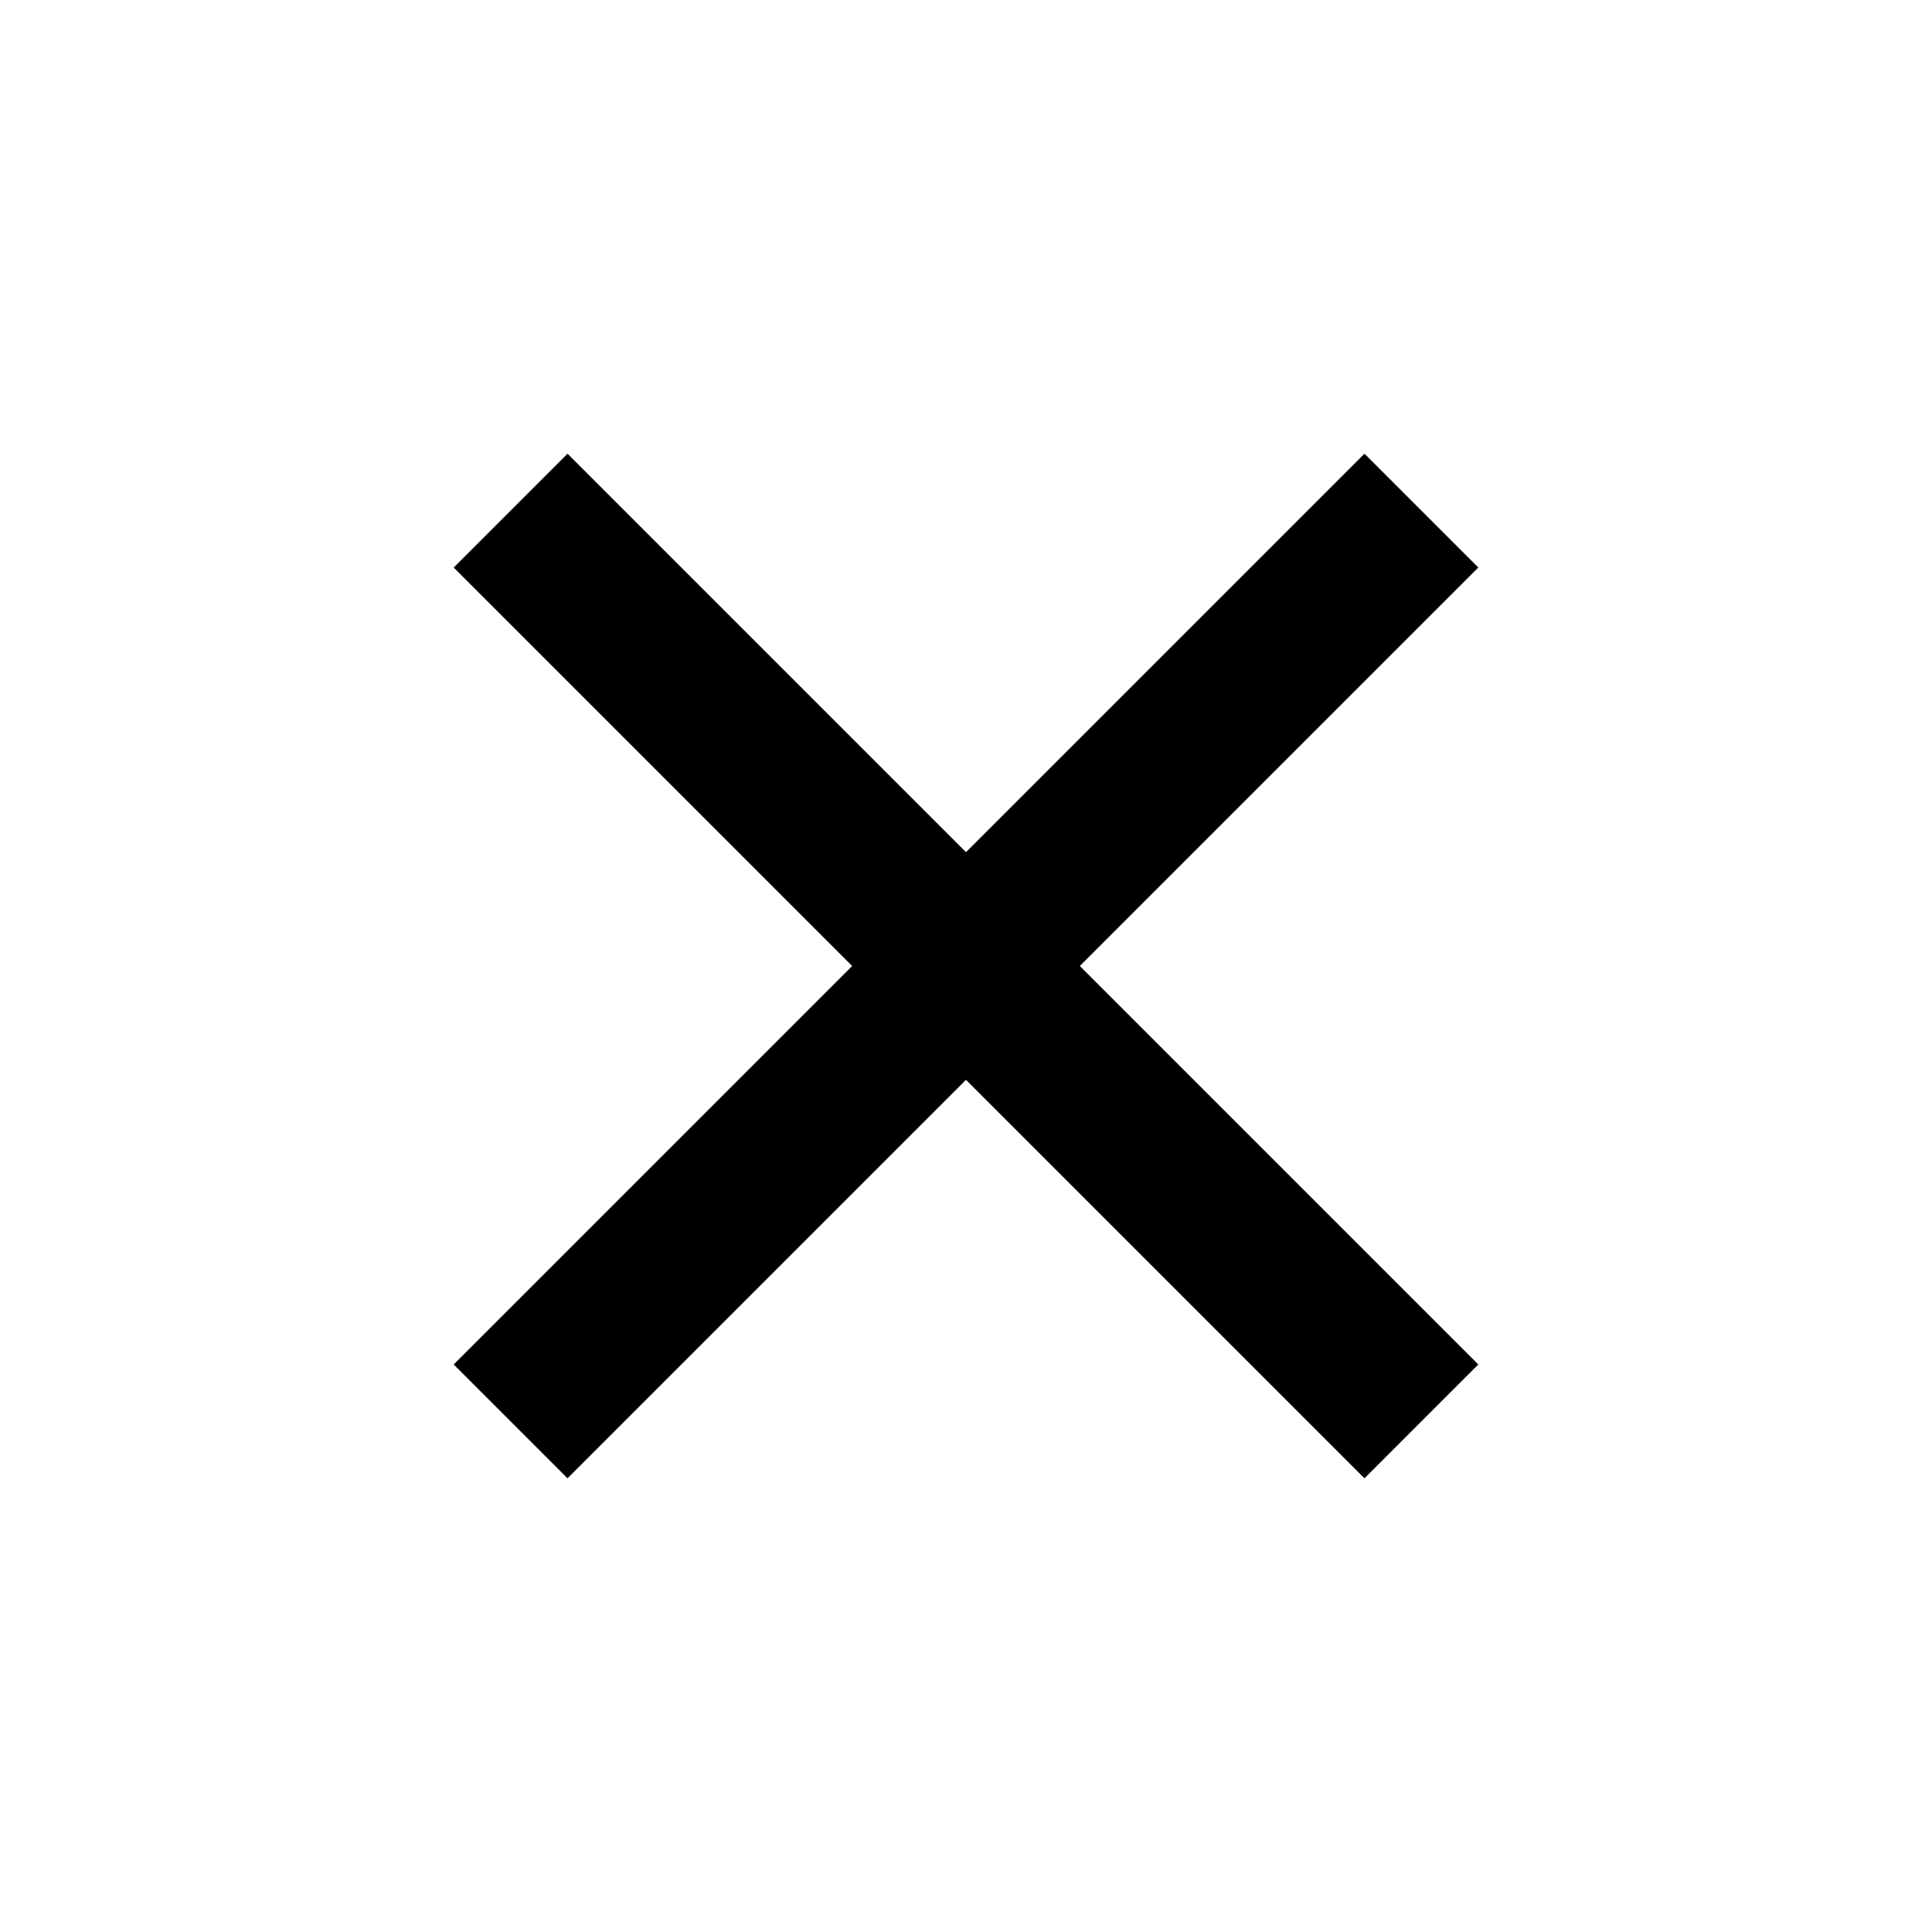
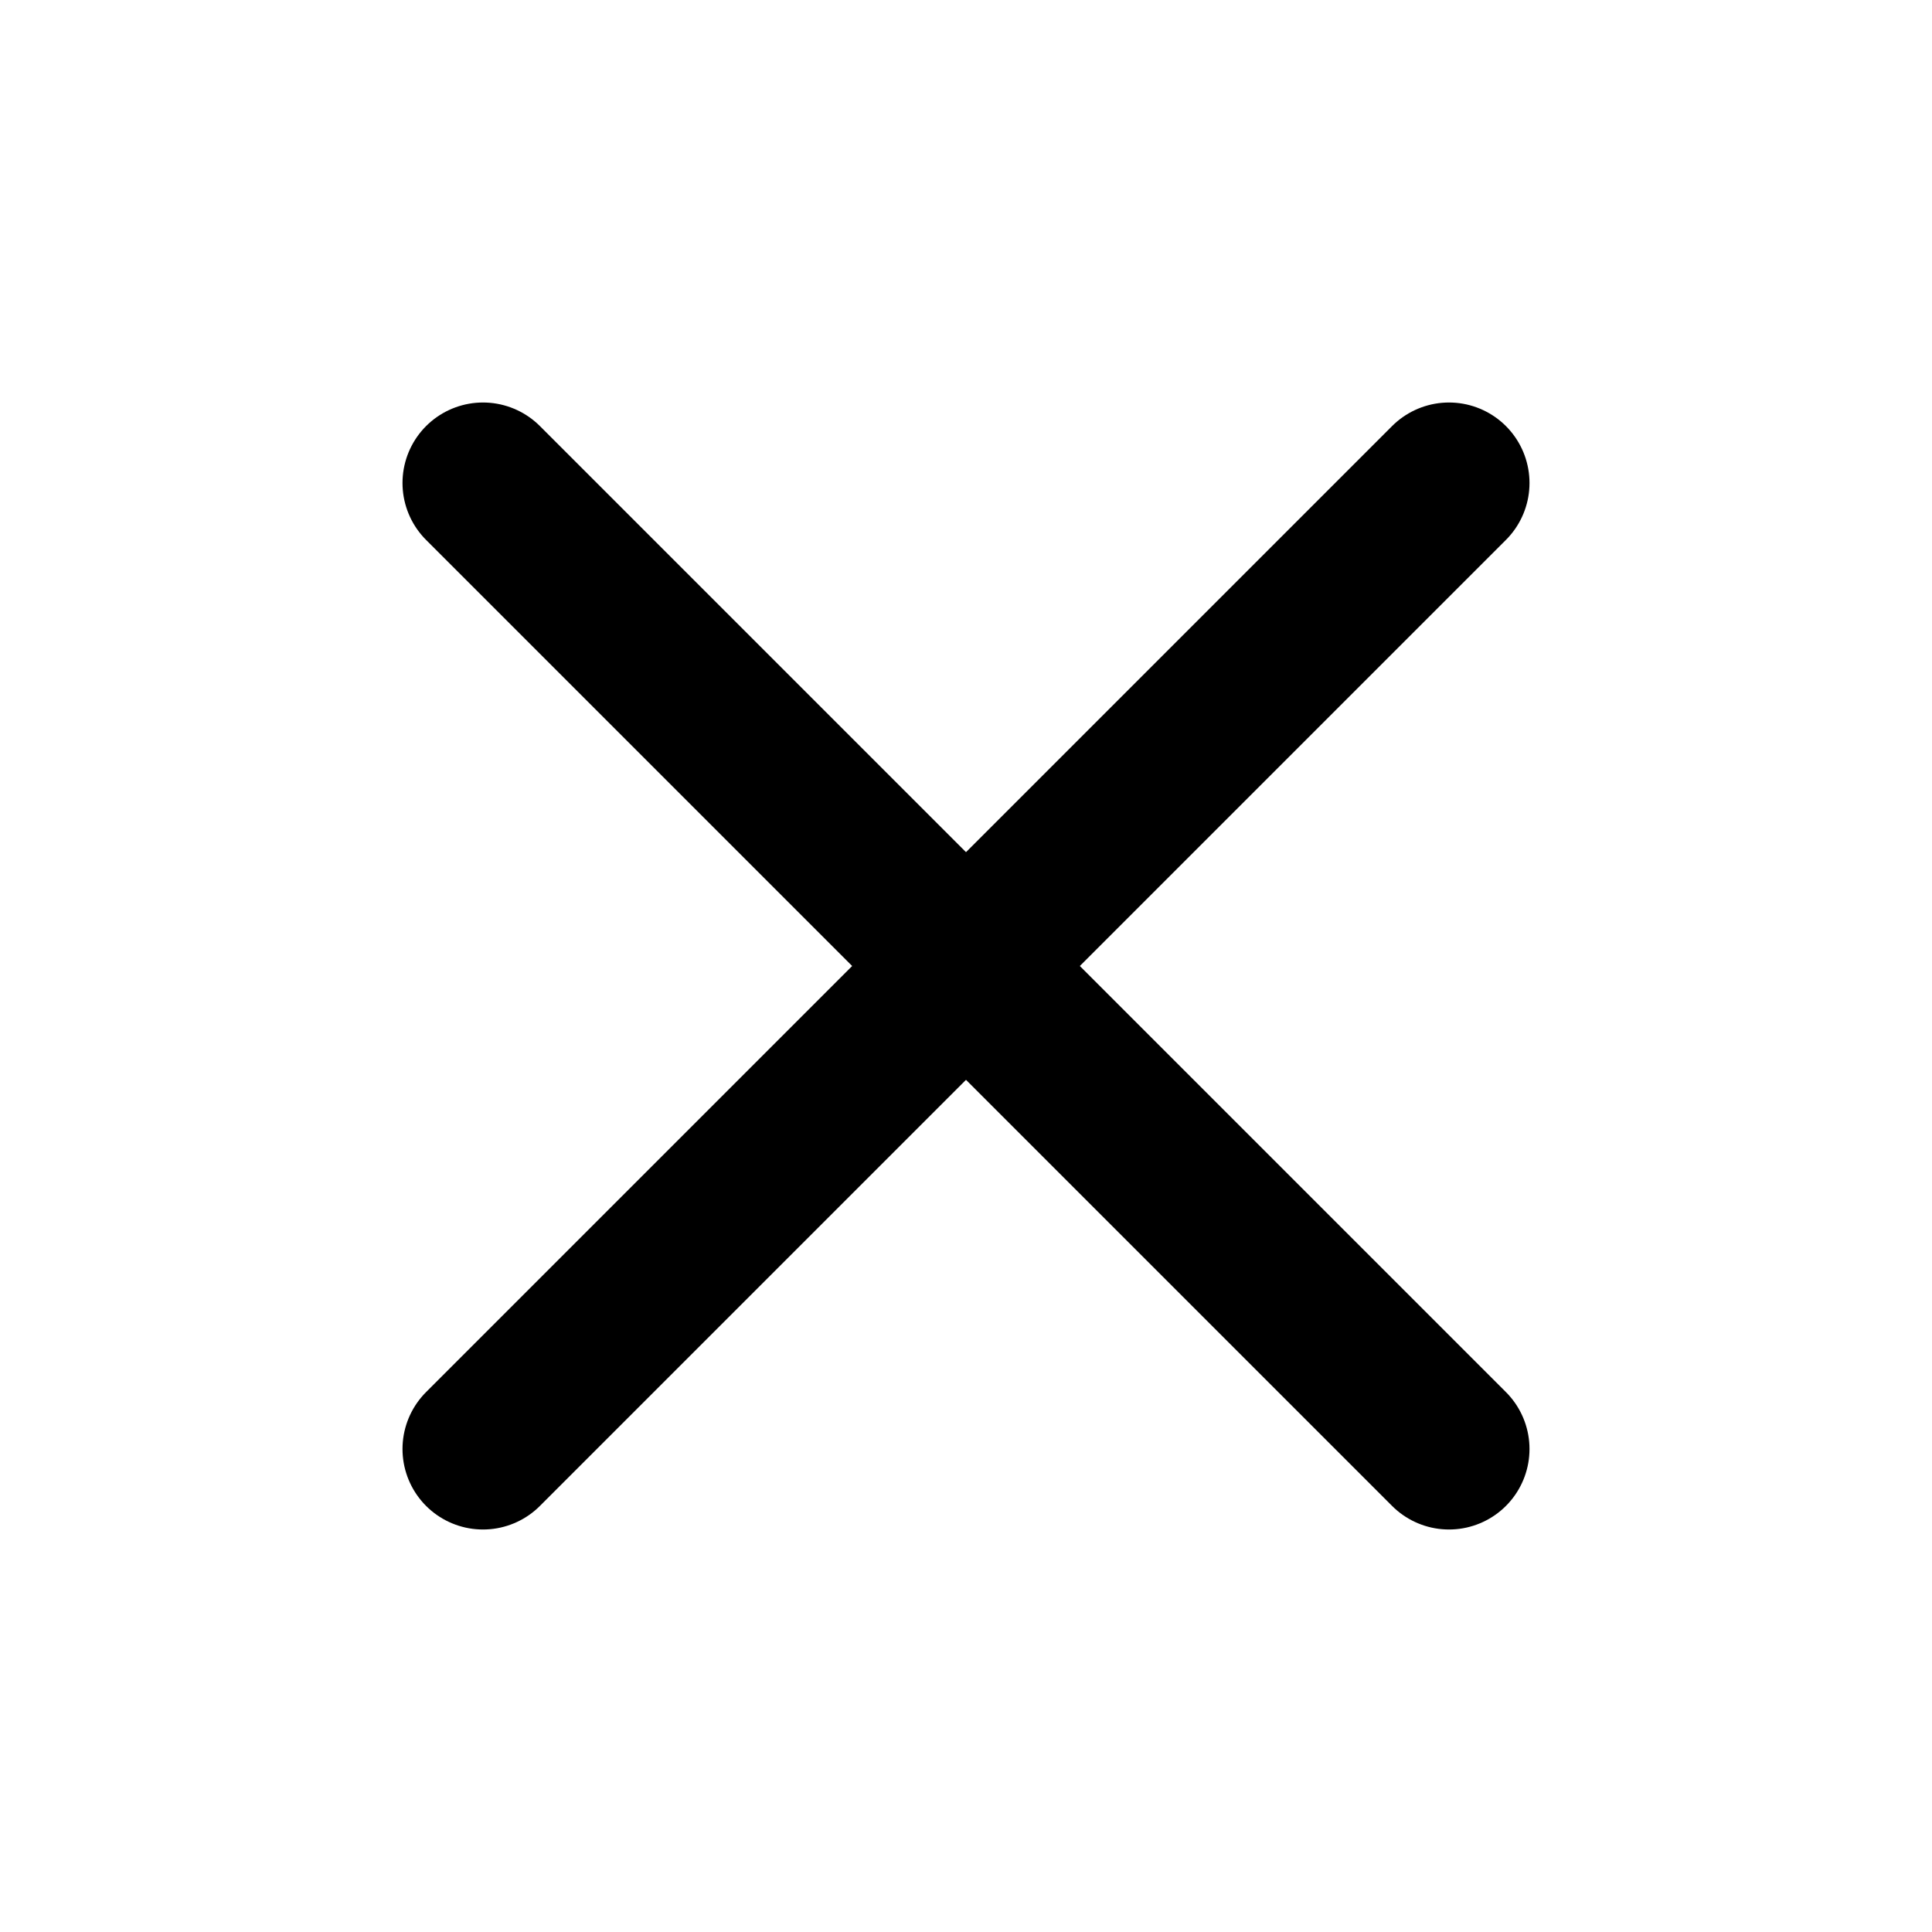
- <svg xmlns="http://www.w3.org/2000/svg" viewBox="0 0 24 24" width="24" height="24">
-   <path fill="none" d="M0 0h24v24H0z" />
-   <path fill="currentColor" d="M12 10.586l4.95-4.95 1.414 1.414-4.95 4.95 4.95 4.95-1.414 1.414-4.95-4.95-4.95 4.95-1.414-1.414 4.95-4.95-4.95-4.95L7.05 5.636z" />
+ <svg xmlns="http://www.w3.org/2000/svg" width="24" height="24" viewBox="0 0 24 24" fill="none" stroke="currentColor" stroke-width="2" stroke-linecap="round" stroke-linejoin="round" class="feather feather-x">
+   <line x1="18" y1="6" x2="6" y2="18" />
+   <line x1="6" y1="6" x2="18" y2="18" />
</svg>
